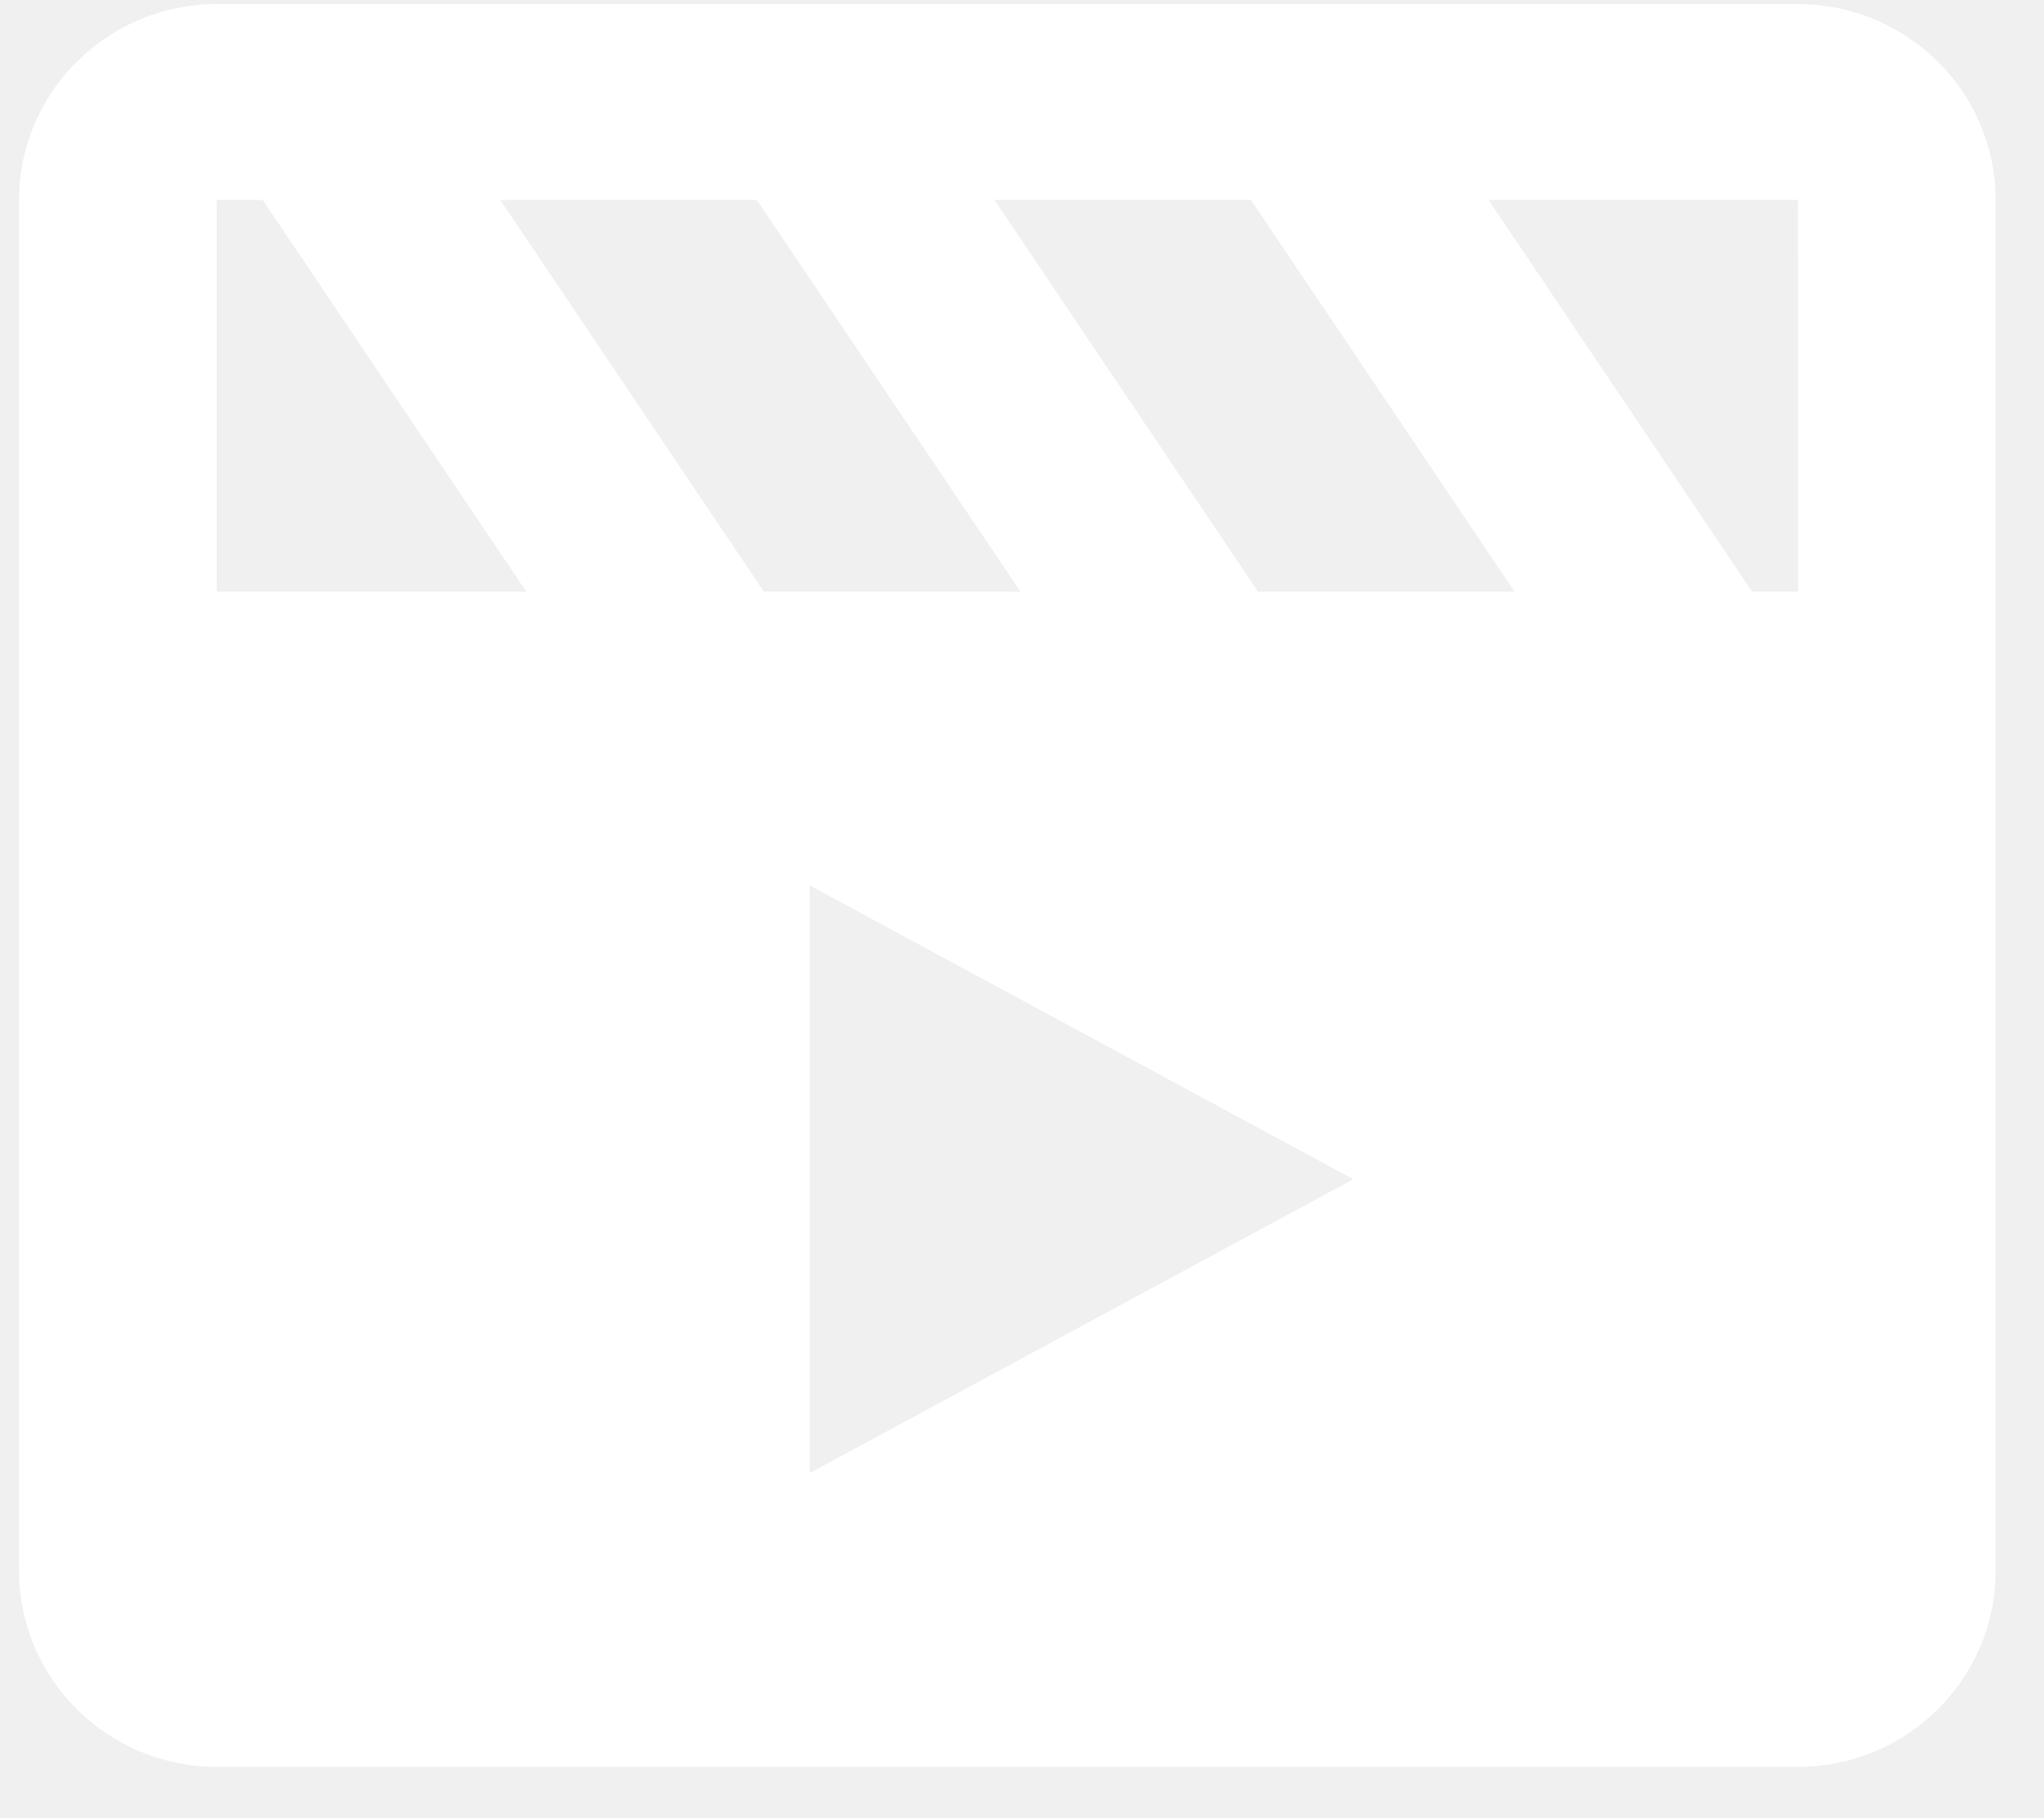
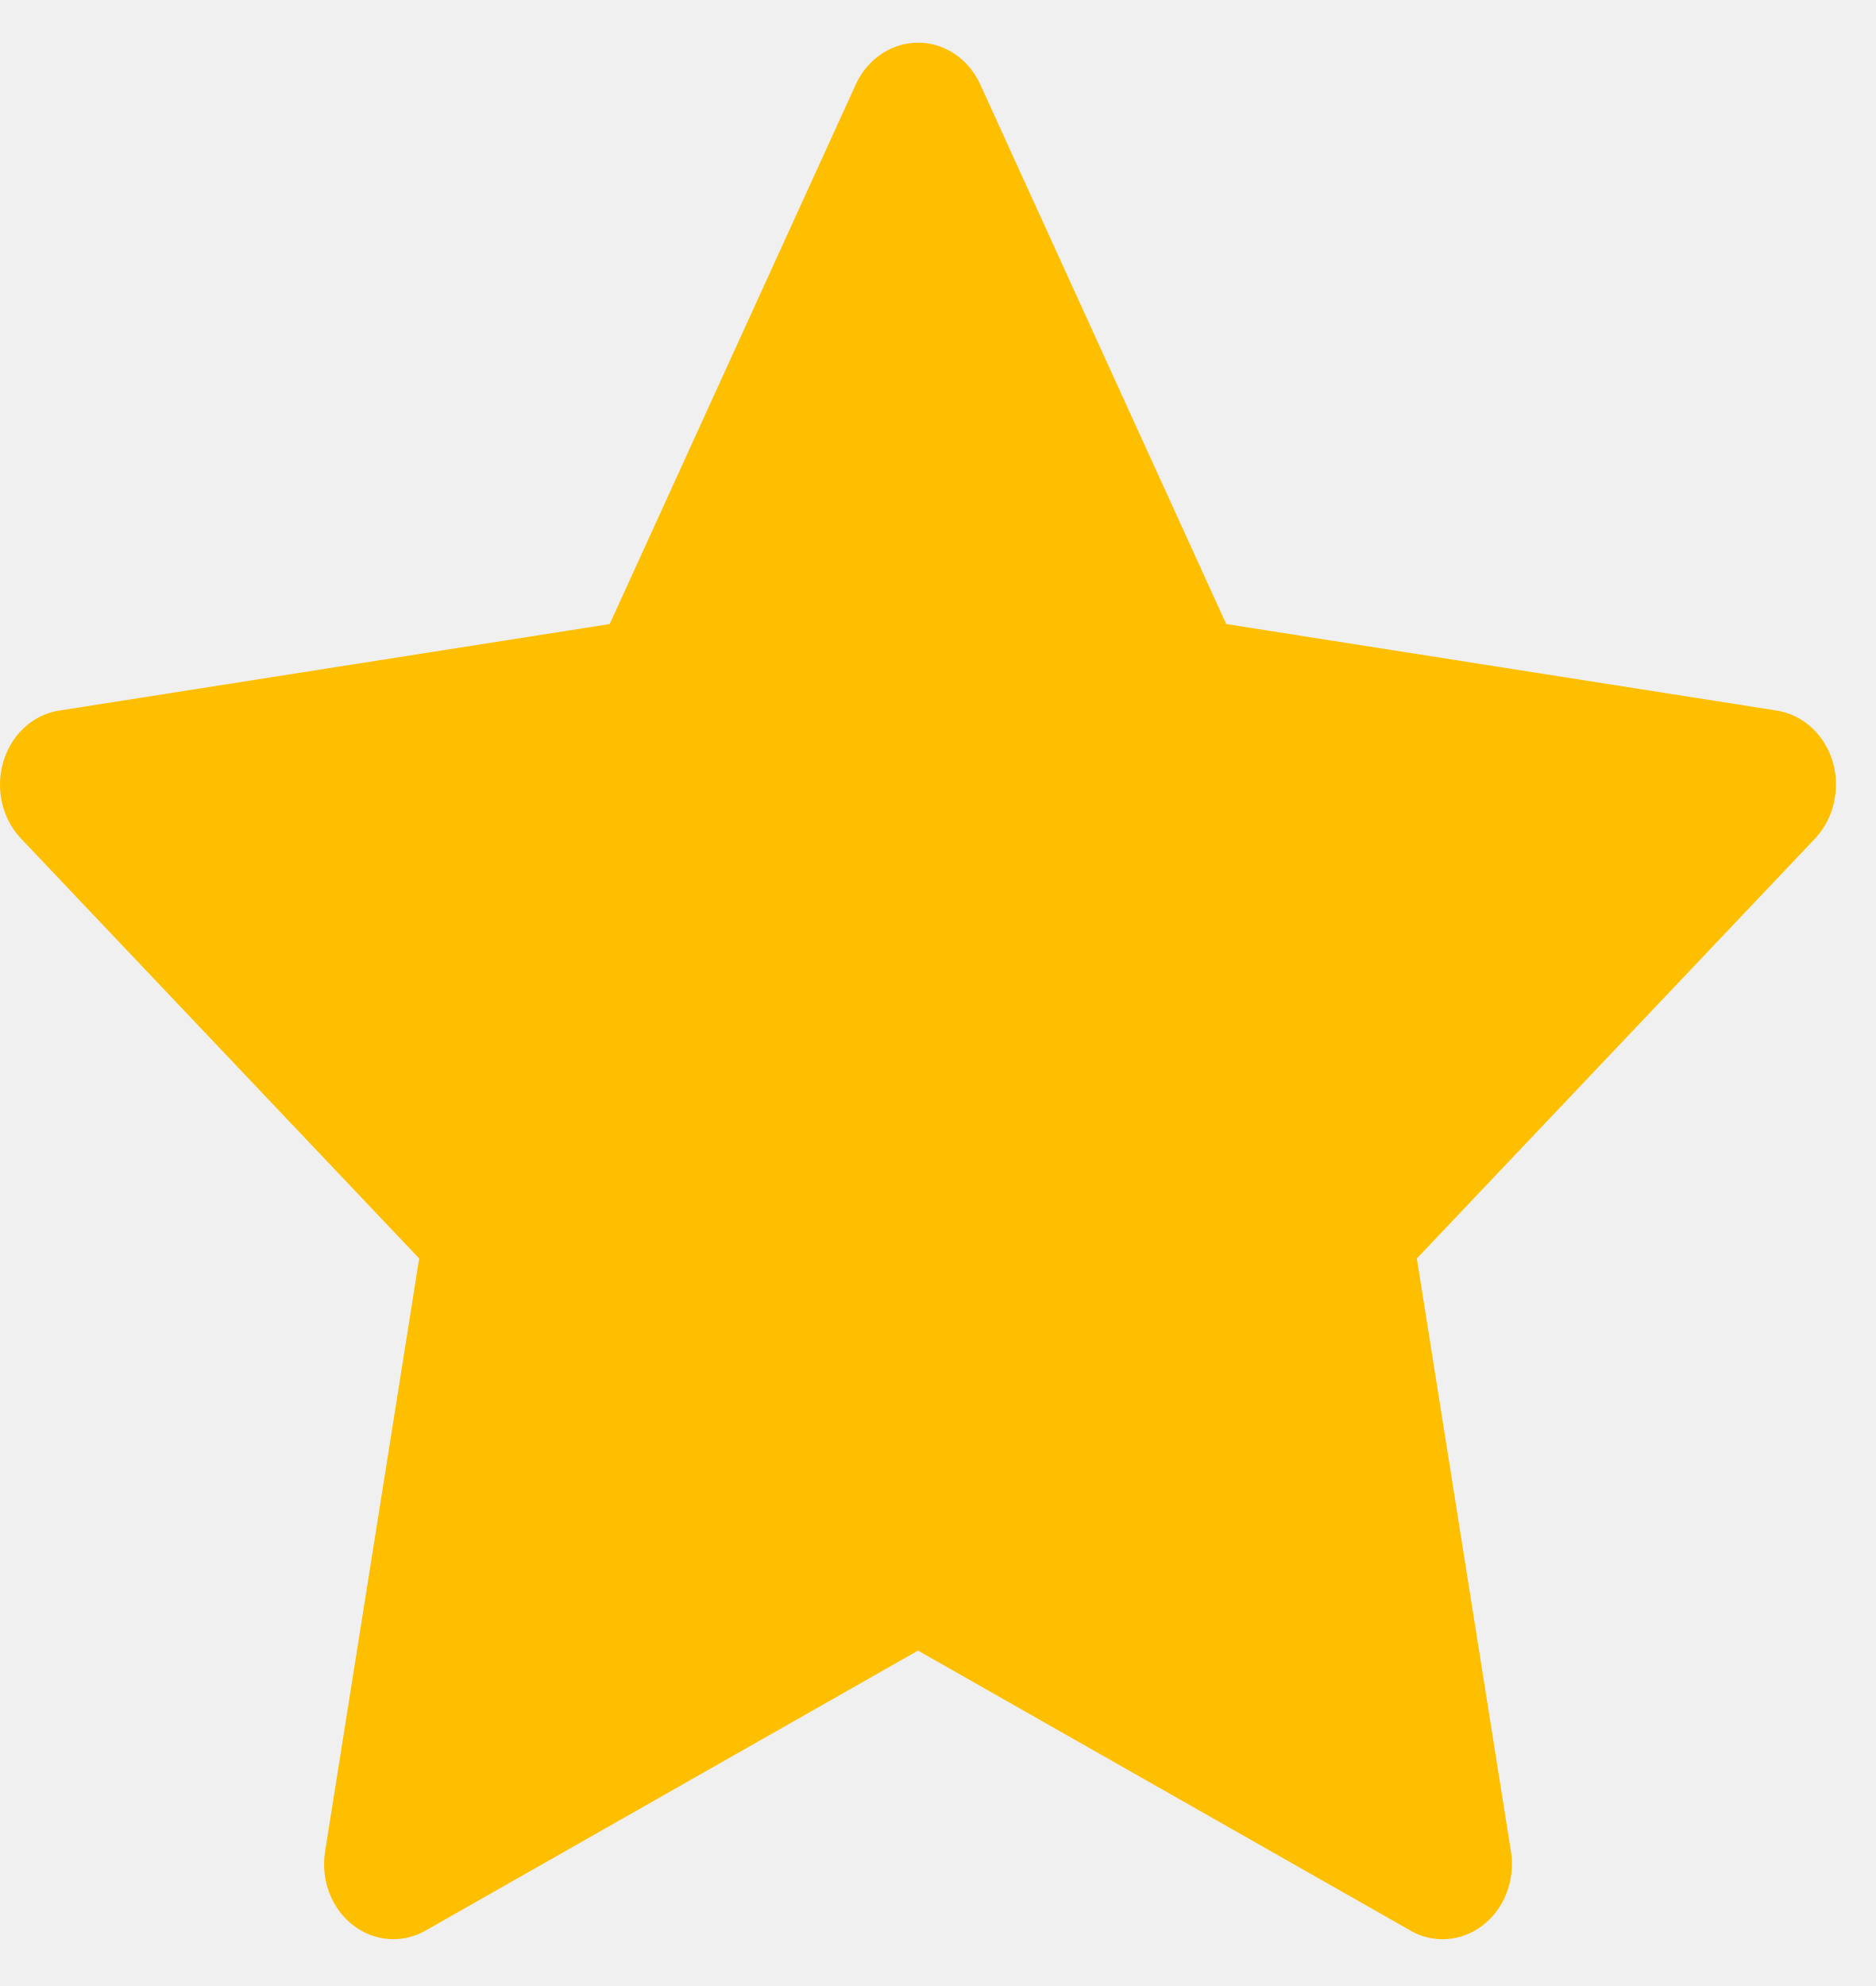
- <svg xmlns="http://www.w3.org/2000/svg" width="27" height="24" viewBox="0 0 27 24" fill="none">
-   <path d="M23.75 0.054H2.863C1.423 0.054 0.252 1.214 0.252 2.64V20.746C0.252 22.173 1.423 23.333 2.863 23.333H23.75C25.19 23.333 26.361 22.173 26.361 20.746V2.64C26.361 1.214 25.19 0.054 23.75 0.054ZM23.752 7.813C23.75 7.813 23.75 7.813 23.752 7.813H23.144L19.663 2.64H23.75L23.752 7.813ZM17.876 15.573L10.696 19.453V11.693L17.876 15.573ZM16.617 7.813L13.136 2.64H16.524L20.006 7.813H16.617ZM13.479 7.813H10.09L6.608 2.64H9.997L13.479 7.813ZM2.863 2.64H3.47L6.952 7.813H2.863V2.64Z" fill="white" />
+ <svg xmlns="http://www.w3.org/2000/svg" width="17" height="18" viewBox="0 0 17 18" fill="none">
+   <path d="M16.106 6.44L11.116 5.656L8.886 0.765C8.825 0.631 8.725 0.523 8.601 0.457C8.29 0.291 7.913 0.429 7.758 0.765L5.527 5.656L0.538 6.44C0.4 6.461 0.275 6.531 0.178 6.637C0.062 6.767 -0.002 6.941 5.53104e-05 7.121C0.002 7.302 0.071 7.474 0.19 7.6L3.8 11.406L2.947 16.781C2.927 16.906 2.94 17.035 2.984 17.152C3.028 17.27 3.102 17.372 3.197 17.446C3.292 17.521 3.404 17.565 3.521 17.574C3.638 17.583 3.755 17.557 3.859 17.497L8.322 14.96L12.785 17.497C12.906 17.568 13.048 17.591 13.184 17.566C13.526 17.502 13.755 17.151 13.697 16.781L12.844 11.406L16.454 7.6C16.552 7.496 16.617 7.36 16.636 7.211C16.689 6.839 16.45 6.495 16.106 6.44V6.44Z" fill="#FDBF00" />
</svg>
